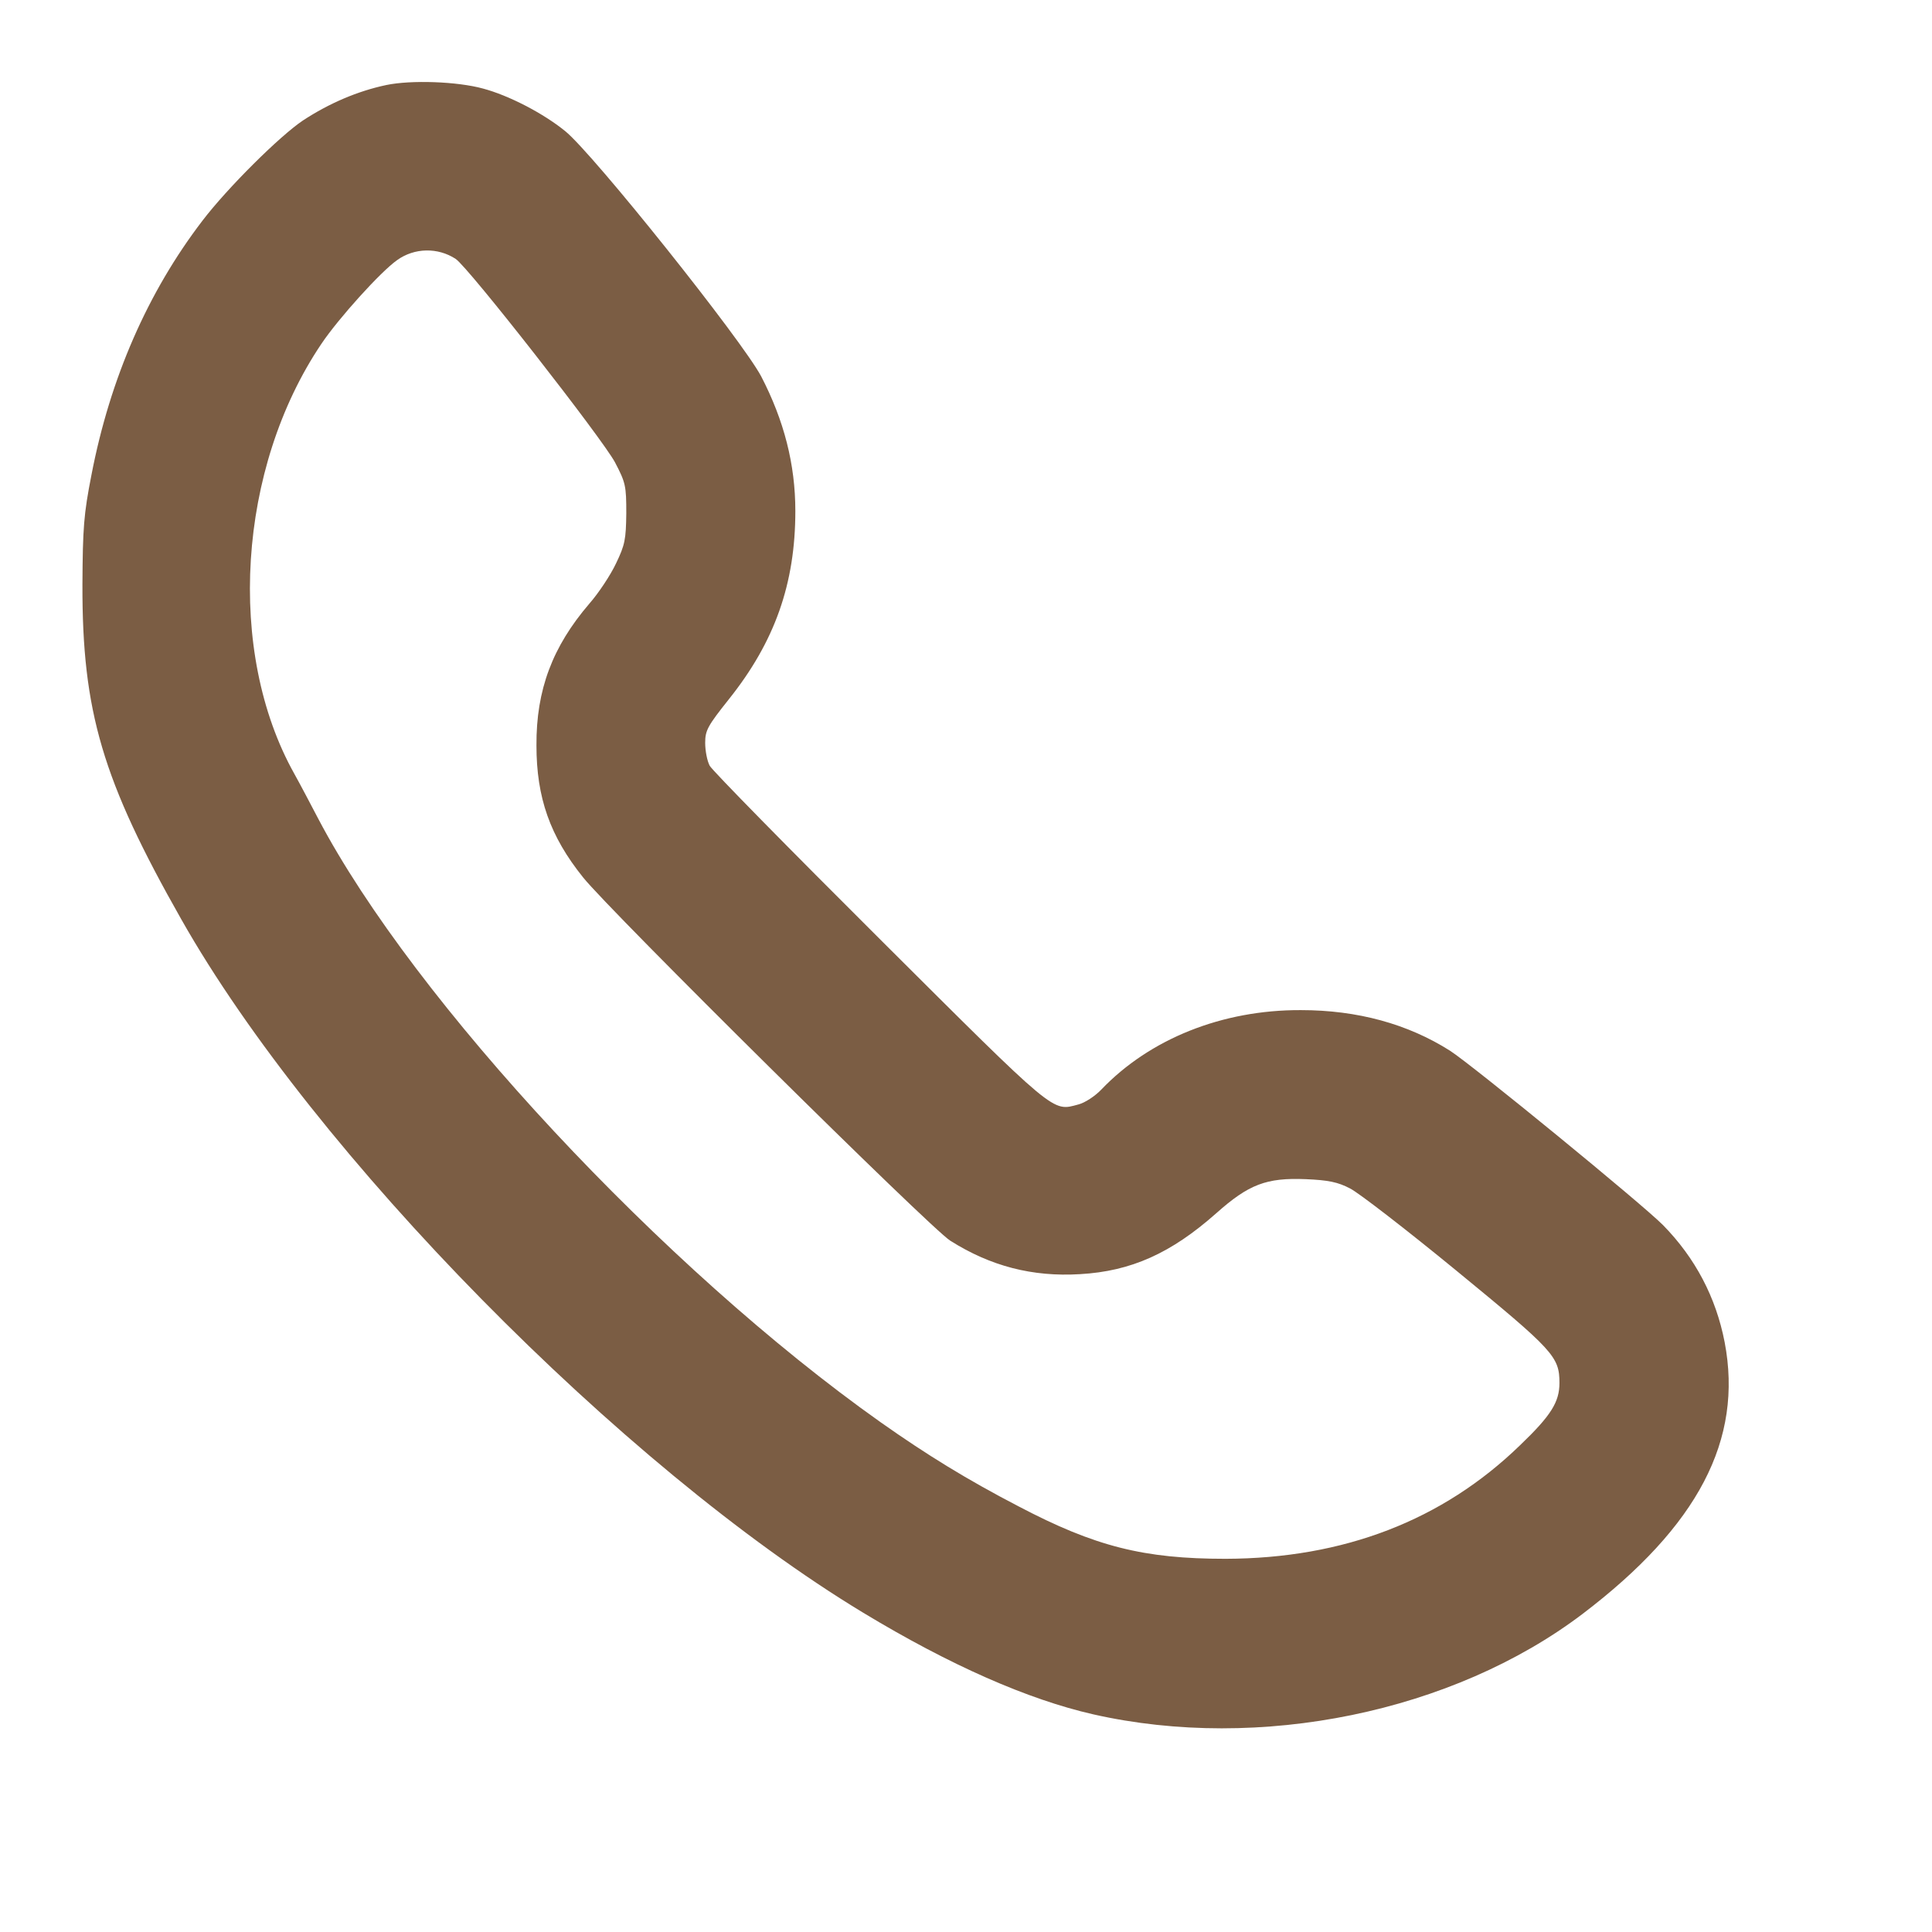
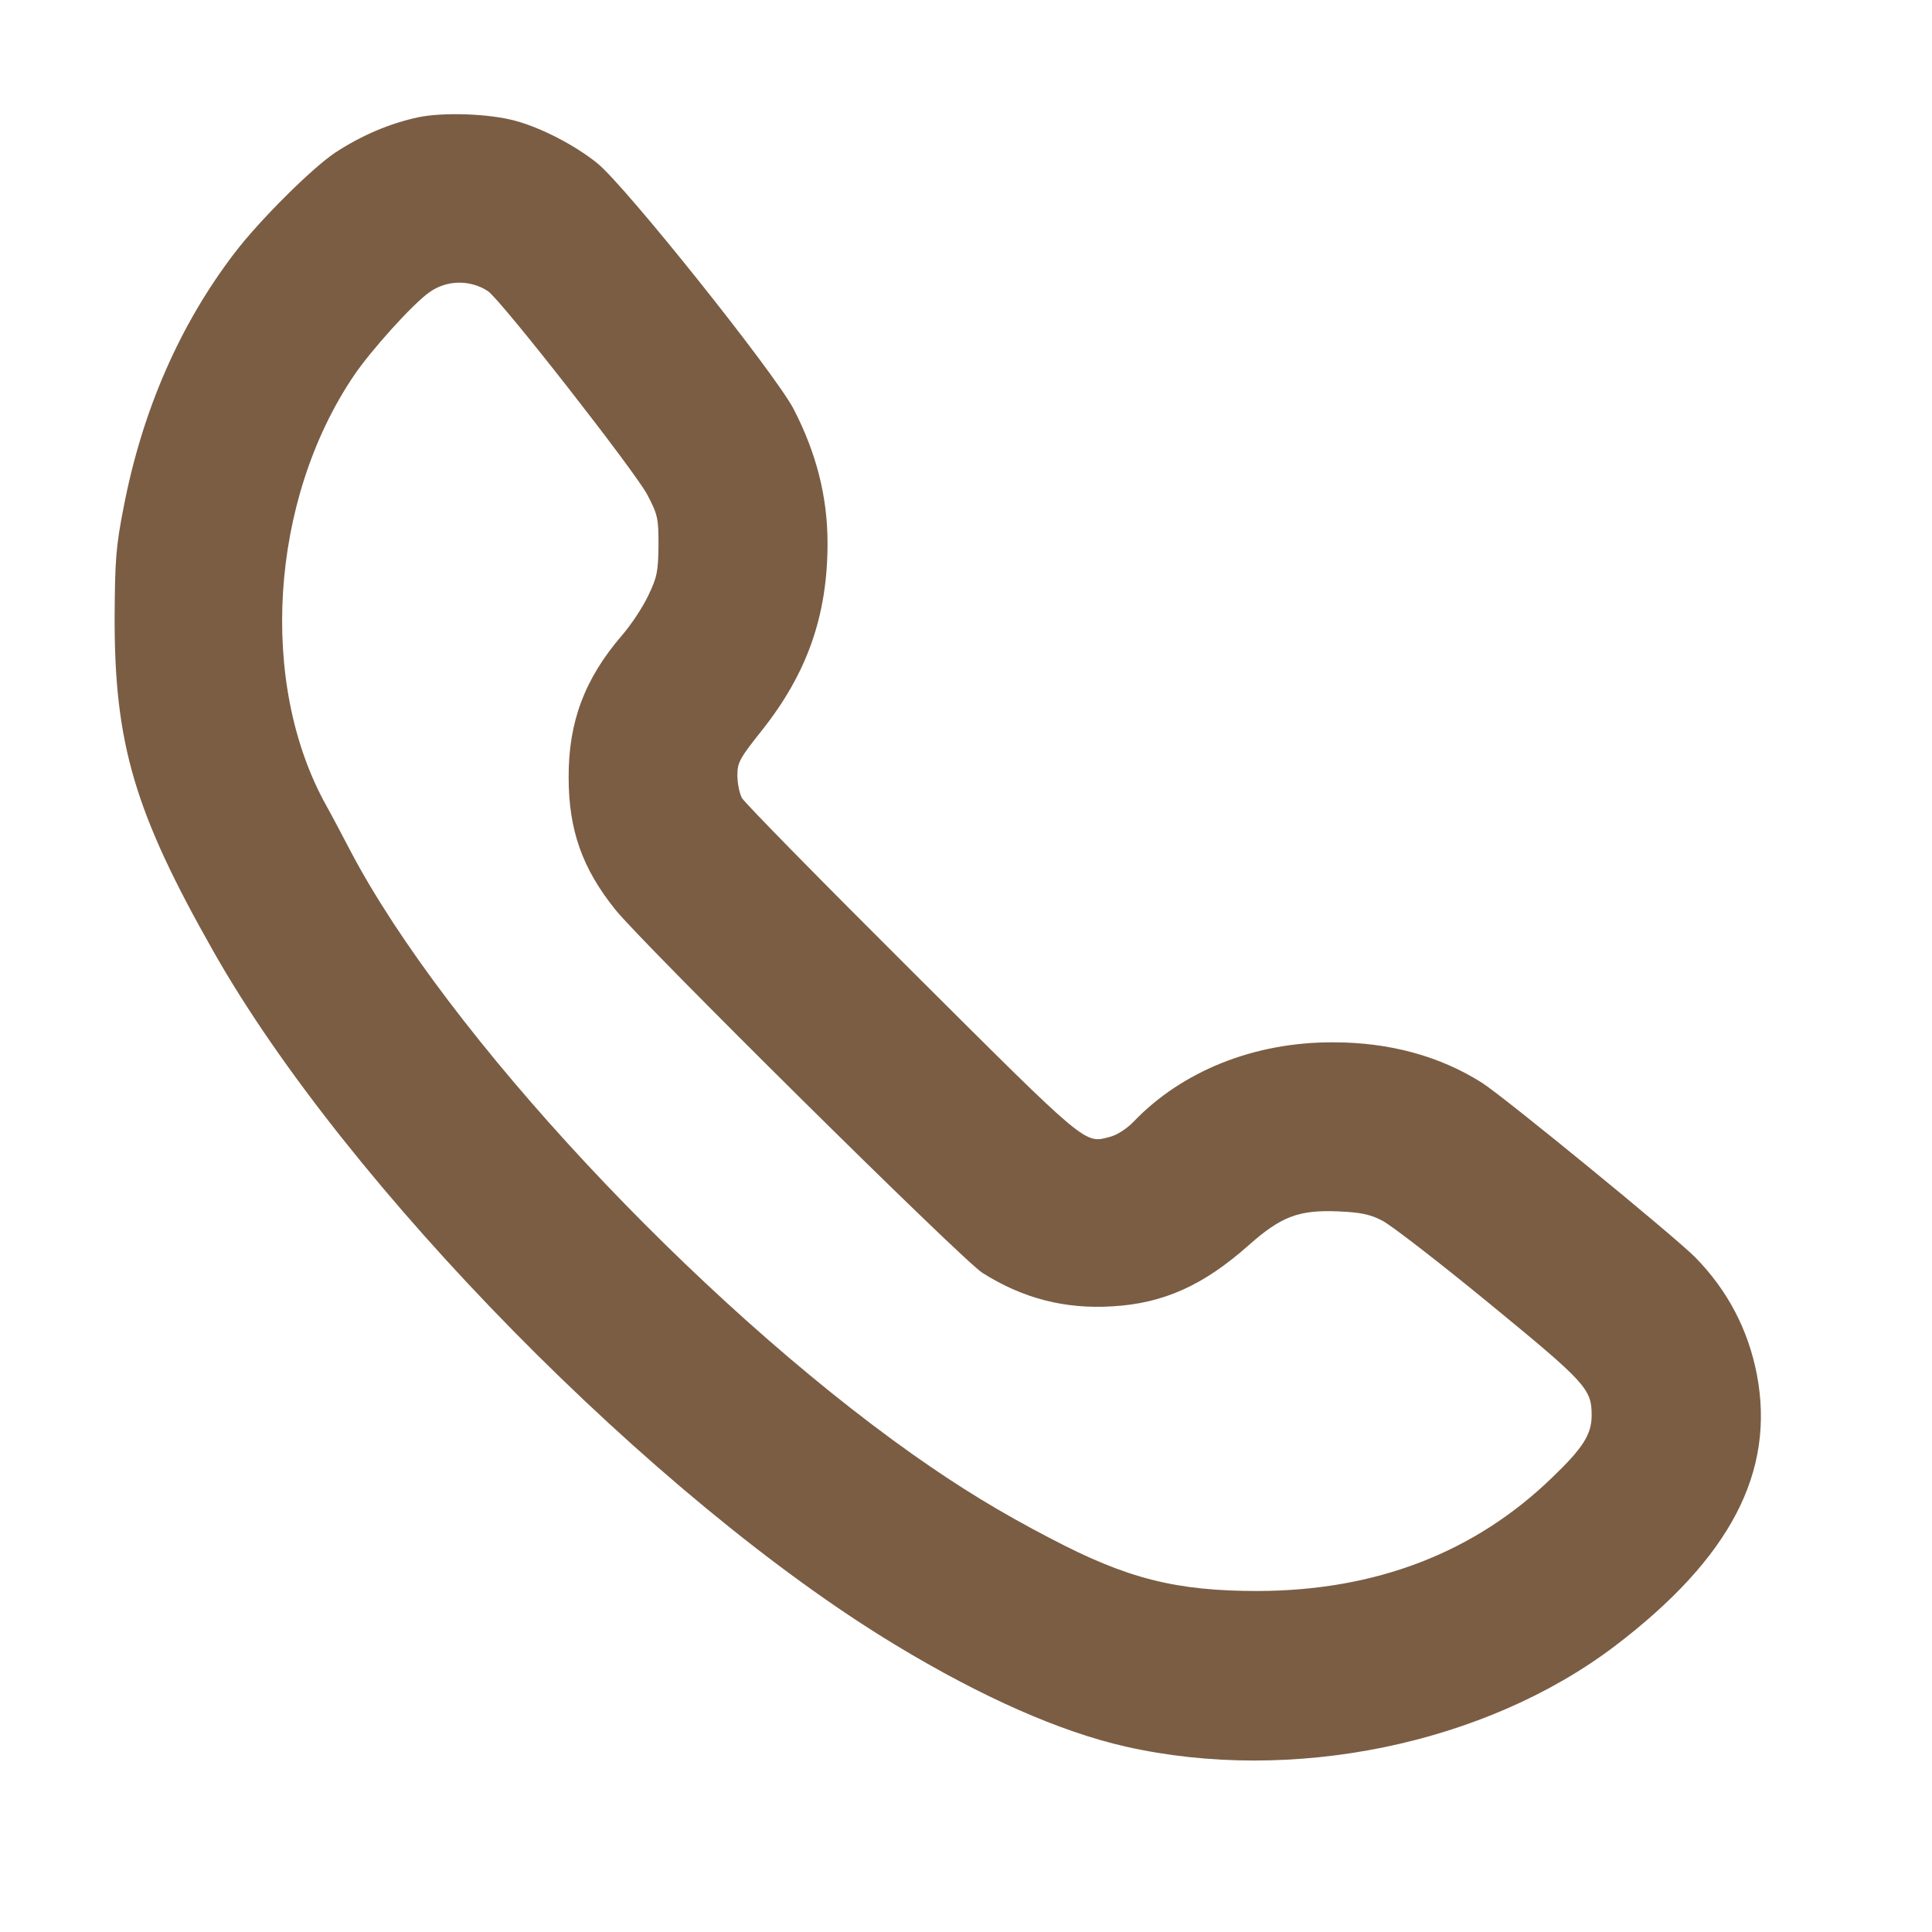
- <svg xmlns="http://www.w3.org/2000/svg" width="30" height="30" viewBox="-25 -25 600 600" preserveAspectRatio="xMidYMid meet">
+ <svg xmlns="http://www.w3.org/2000/svg" width="30" height="30" viewBox="-35 -35 600 600" preserveAspectRatio="xMidYMid meet">
  <g transform="translate(0,512) scale(0.1,-0.1)" fill="#7b5d44" stroke="none">
    <path d="M950 5106 c-90 -19 -178 -57 -259 -110 -72 -48 -235 -210 -312 -311 -170 -222 -287 -489 -345 -790 -24 -122 -27 -165 -28 -340 -1 -395 62 -608 307 -1040 412 -728 1370 -1701 2117 -2153 271 -164 513 -270 715 -316 517 -117 1118 7 1520 312 359 273 499 541 441 844 -27 139 -91 261 -191 363 -63 64 -592 497 -662 542 -131 83 -287 126 -463 126 -244 1 -469 -89 -620 -247 -19 -20 -51 -41 -71 -46 -82 -22 -65 -36 -617 514 -282 281 -520 523 -528 538 -8 15 -14 47 -14 71 0 39 8 53 74 136 142 178 206 358 206 584 0 145 -35 281 -106 418 -60 113 -522 692 -609 762 -69 56 -176 111 -255 132 -80 22 -223 27 -300 11z m215 -540 c39 -25 457 -560 495 -632 33 -63 35 -73 35 -158 -1 -81 -4 -98 -32 -156 -17 -36 -54 -92 -83 -125 -114 -133 -165 -267 -164 -440 0 -162 42 -282 145 -410 82 -103 1079 -1090 1140 -1128 125 -79 255 -113 403 -104 159 9 283 65 423 189 101 90 156 111 278 106 70 -3 100 -9 138 -29 26 -13 175 -128 331 -256 301 -247 319 -266 319 -348 0 -59 -26 -101 -122 -193 -241 -234 -548 -352 -915 -353 -254 0 -405 38 -643 163 -158 82 -285 160 -428 261 -674 477 -1449 1308 -1747 1875 -22 42 -55 105 -74 139 -212 379 -176 949 84 1335 53 79 184 224 235 260 54 39 127 40 182 4z" />
  </g>
</svg>
